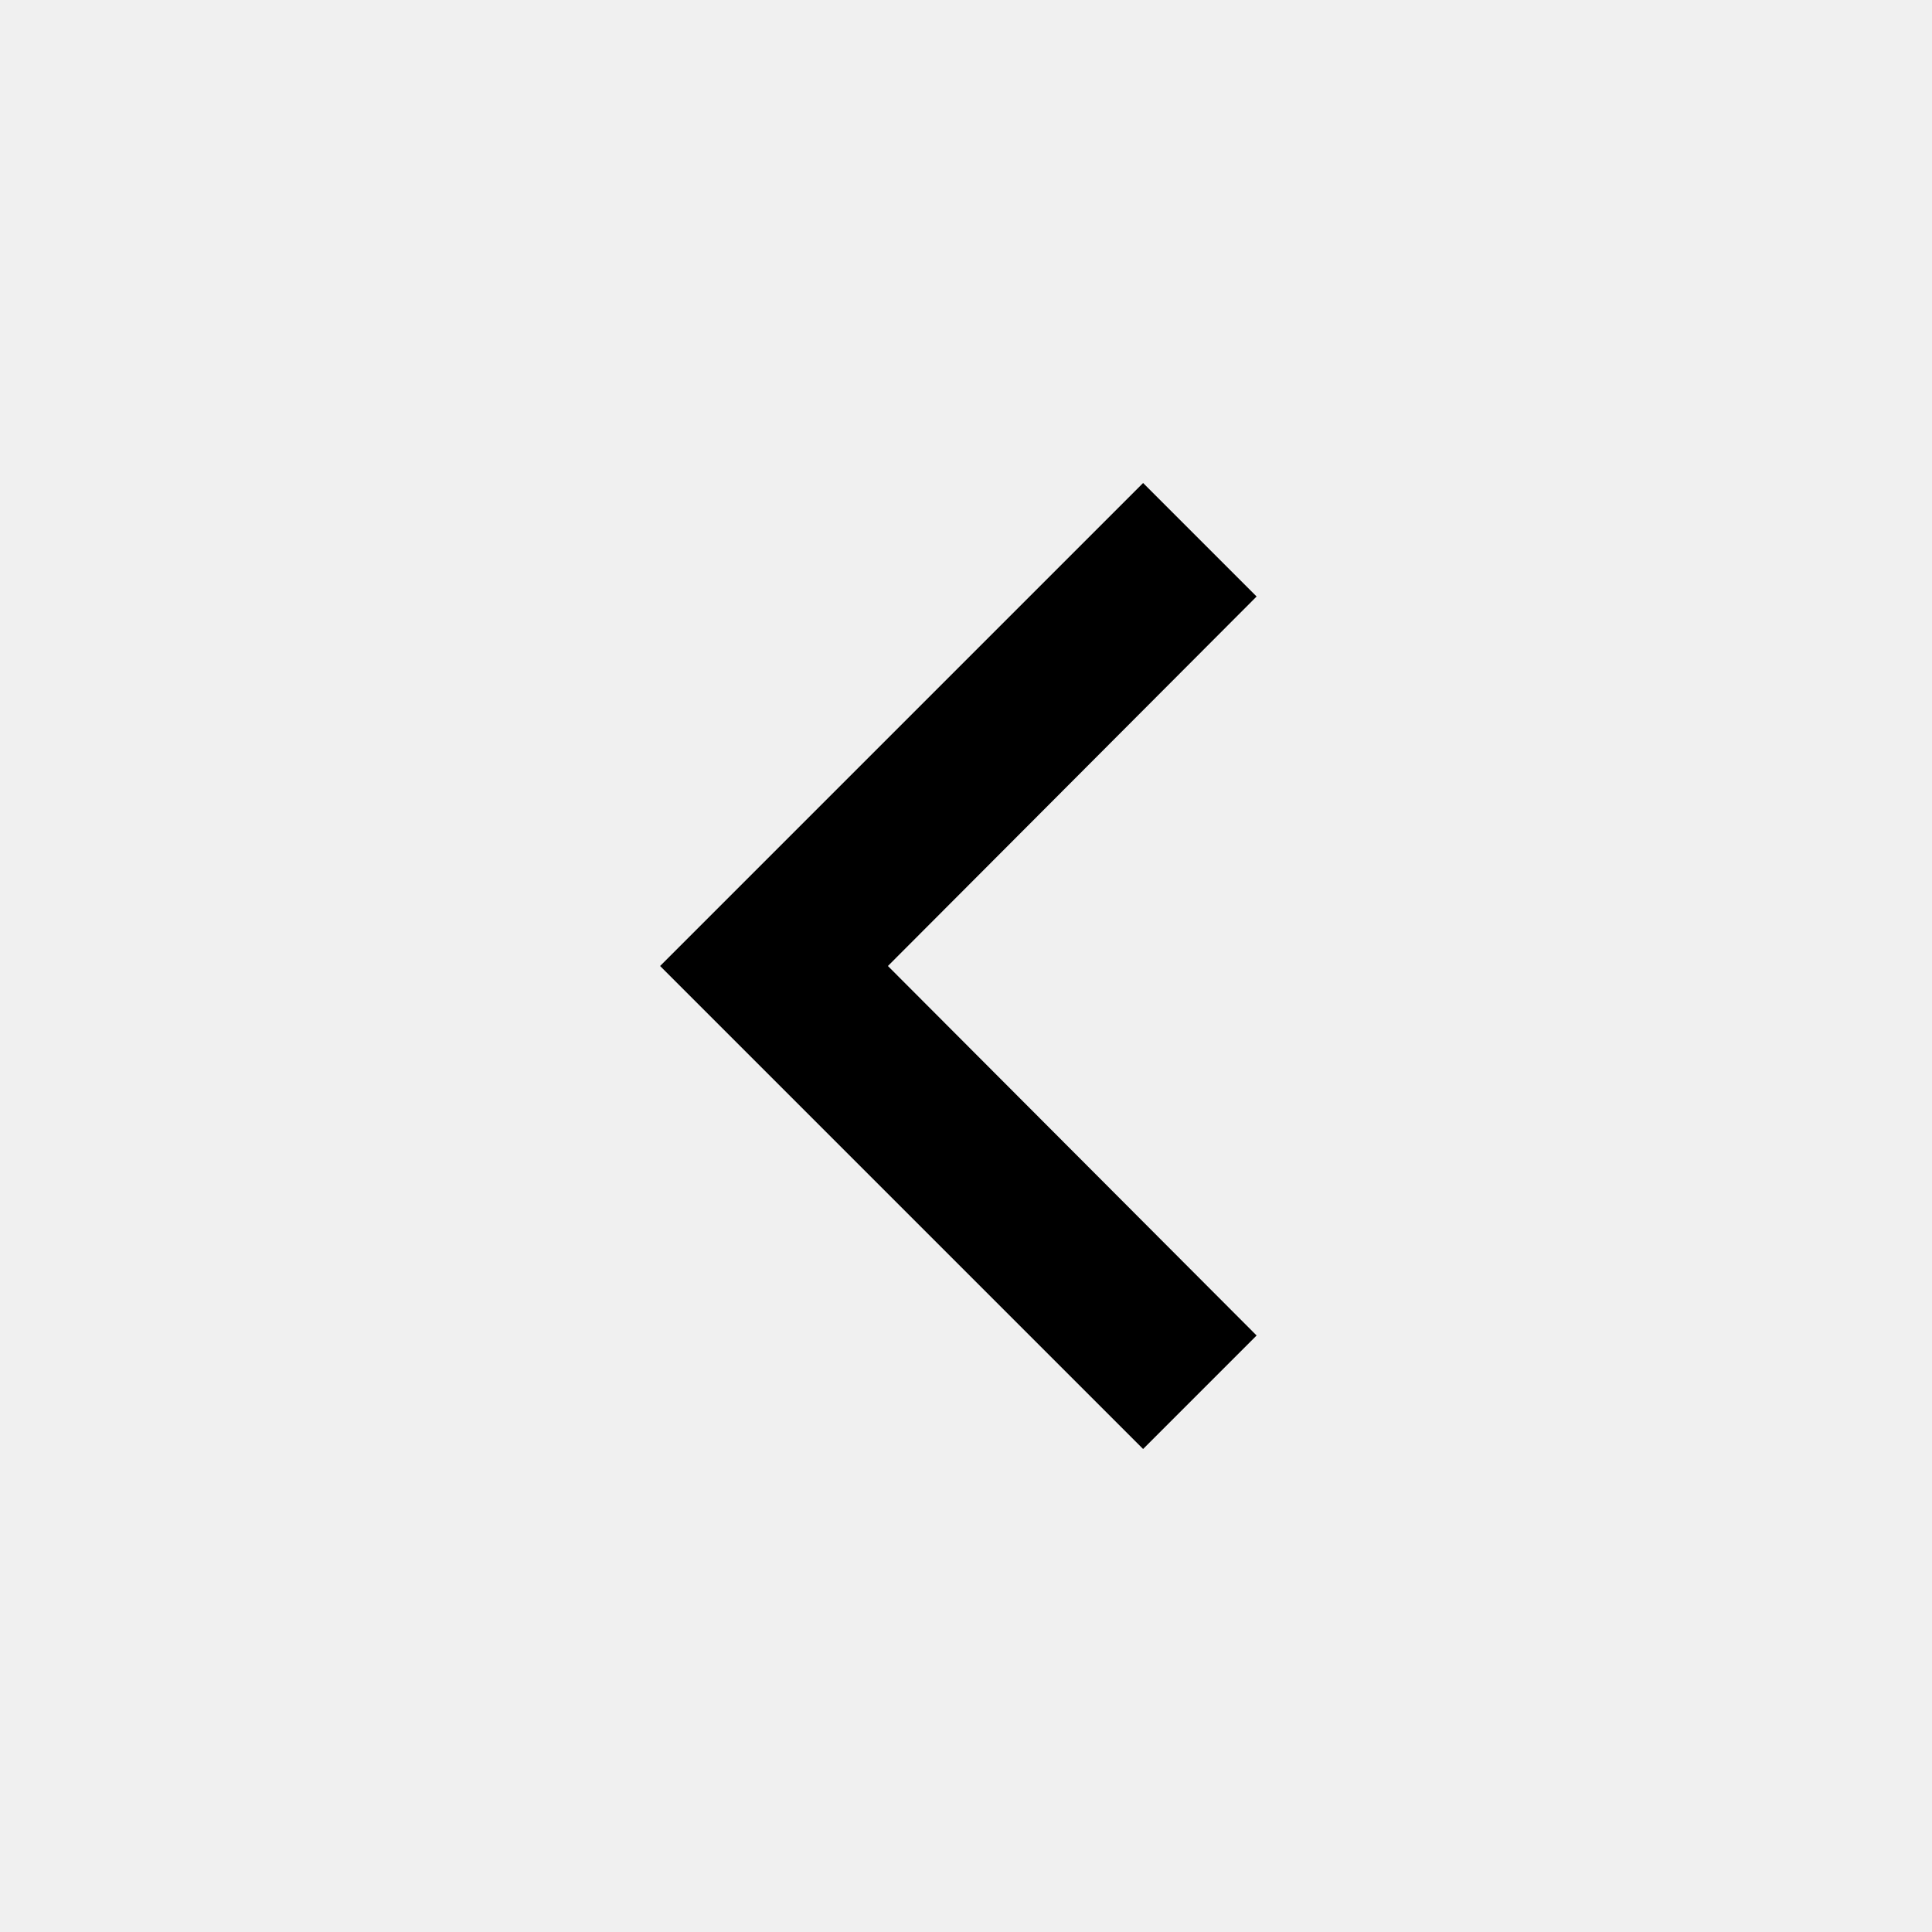
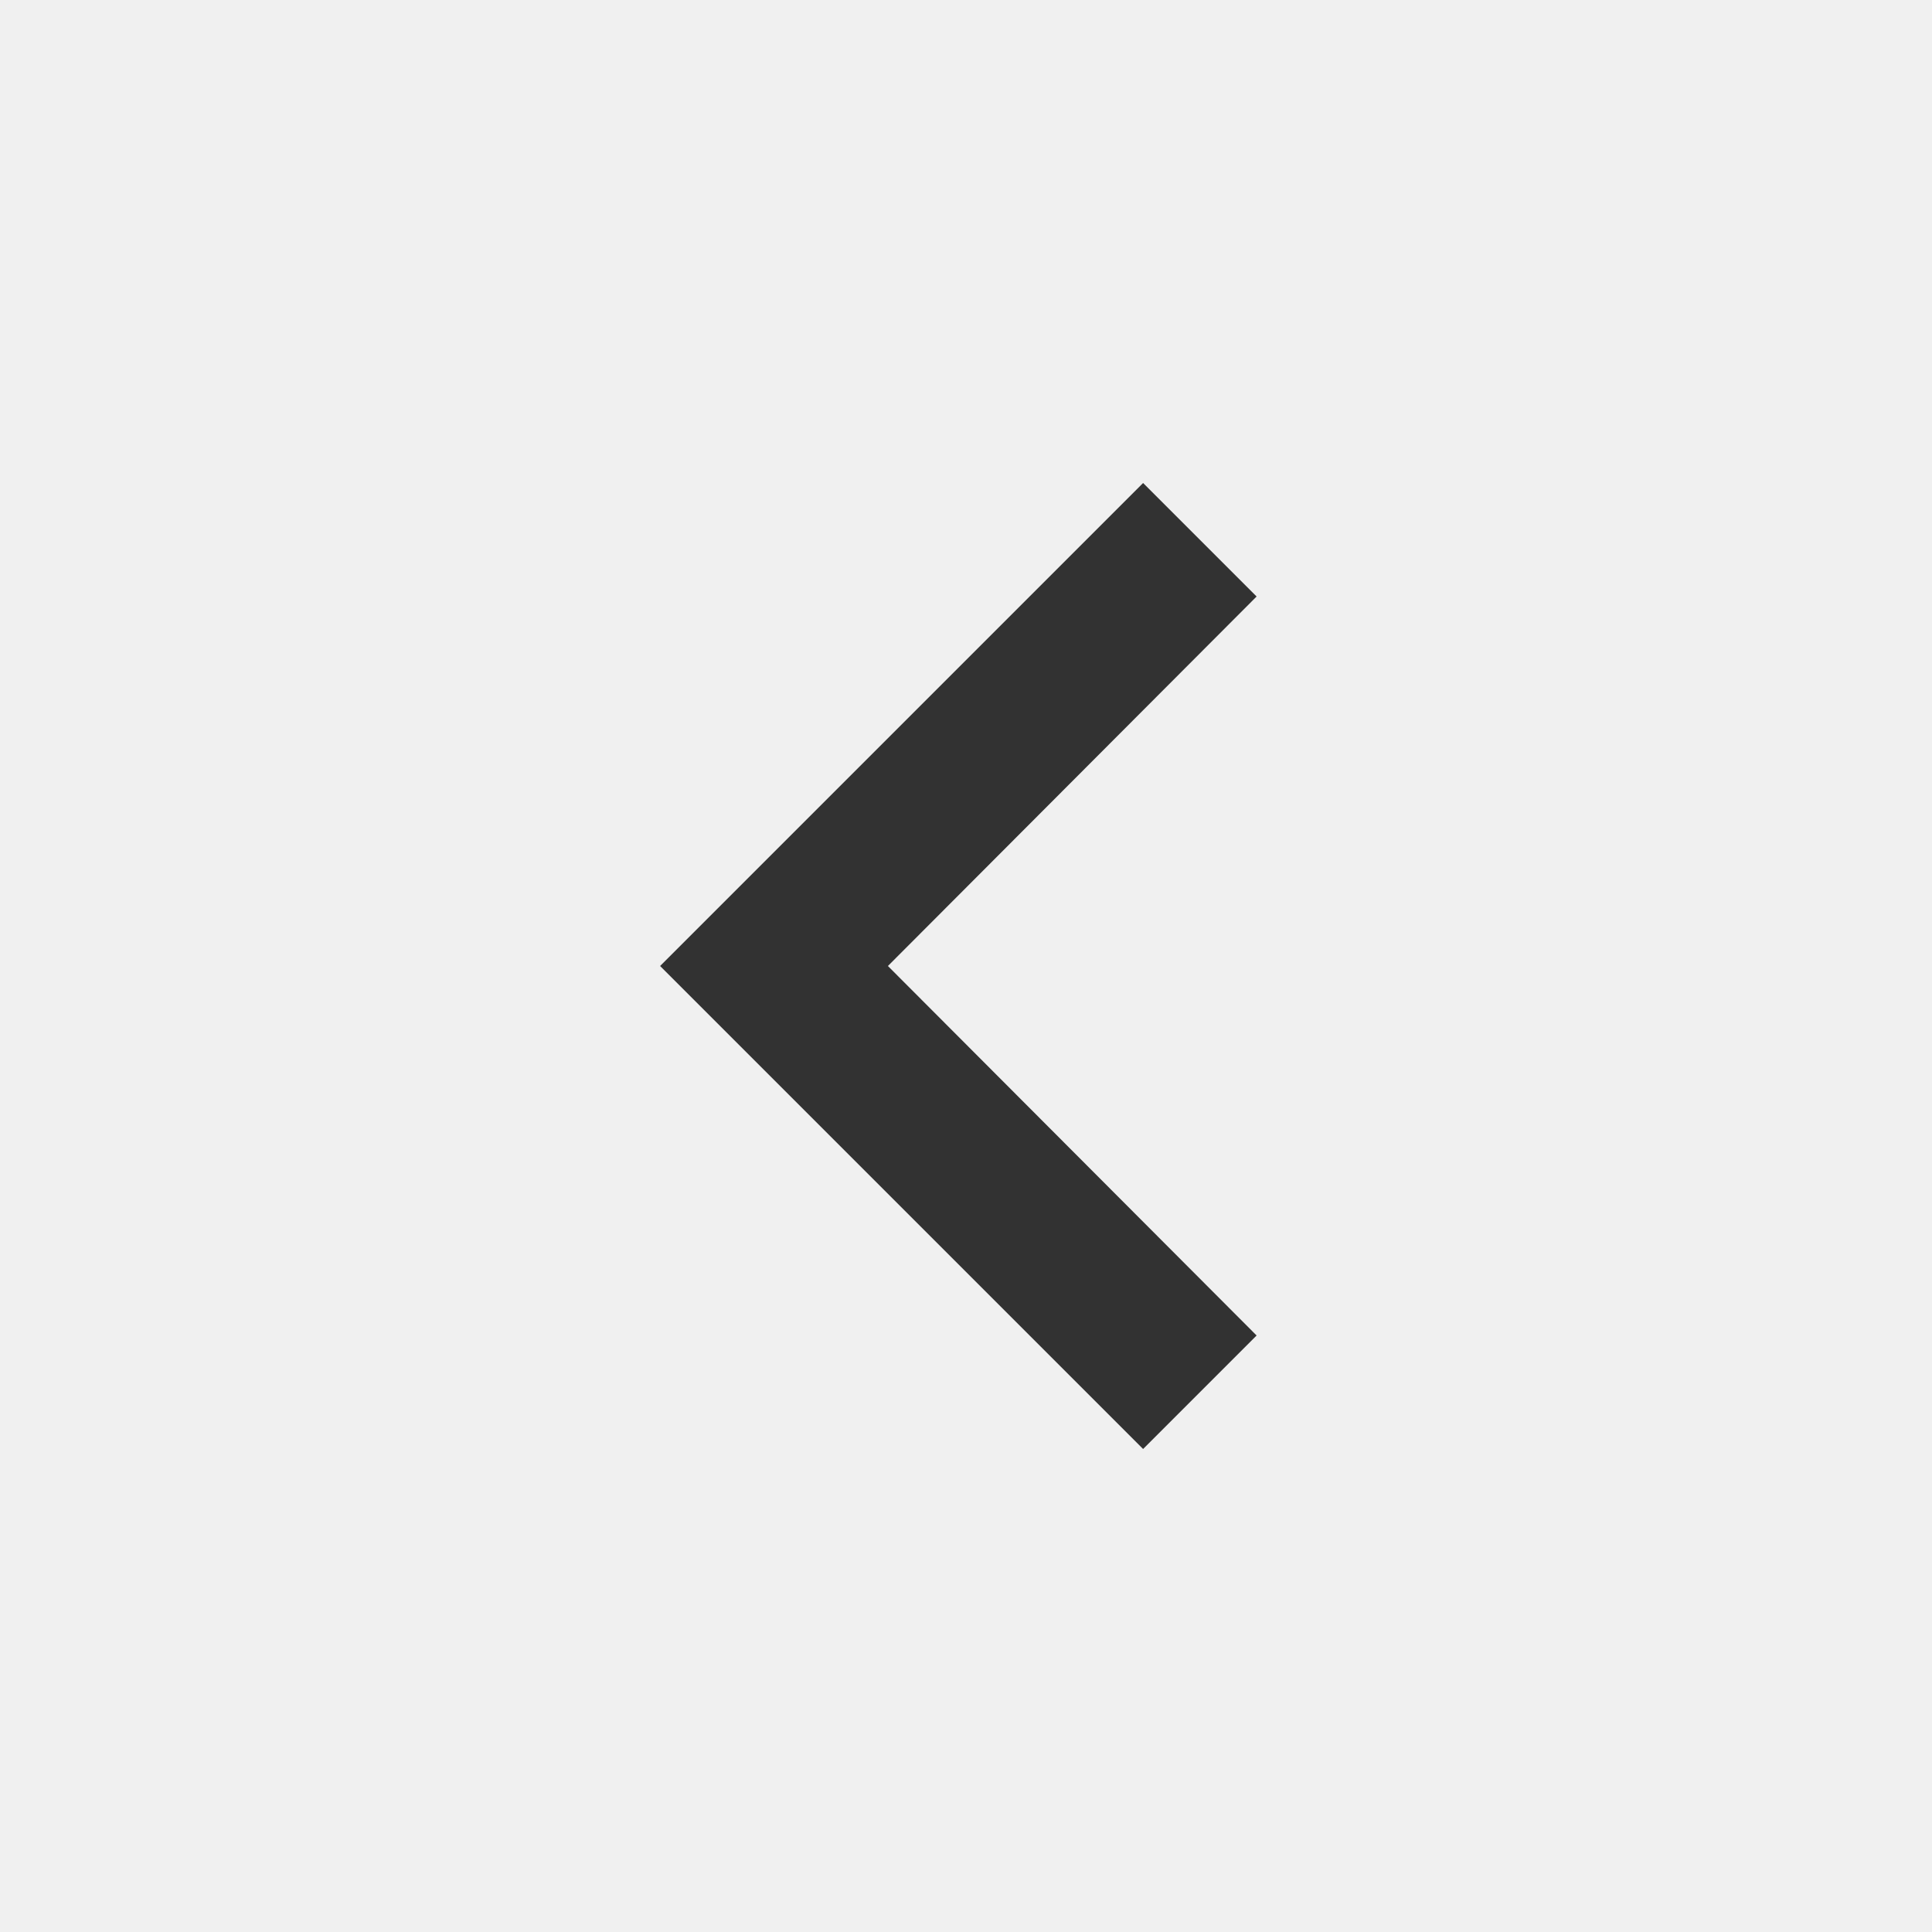
<svg xmlns="http://www.w3.org/2000/svg" width="24" height="24" viewBox="0 0 24 24" fill="none">
-   <g clip-path="url(#clip0_1_1410)">
-     <path d="M15.61 7.41L14.2 6L8.2 12L14.2 18L15.61 16.59L11.03 12L15.61 7.41Z" fill="currentColor" />
+   <g clip-path="url(#clip0_59_4760)">
+     <path d="M15.61 7.41L14.2 6L8.2 12L14.2 18L15.61 16.59L11.03 12L15.61 7.41Z" fill="#323232" />
  </g>
  <defs>
-     <clipPath id="clip0_1_1410">
+     <clipPath id="clip0_59_4760">
      <rect width="24" height="24" fill="white" />
    </clipPath>
  </defs>
</svg>
